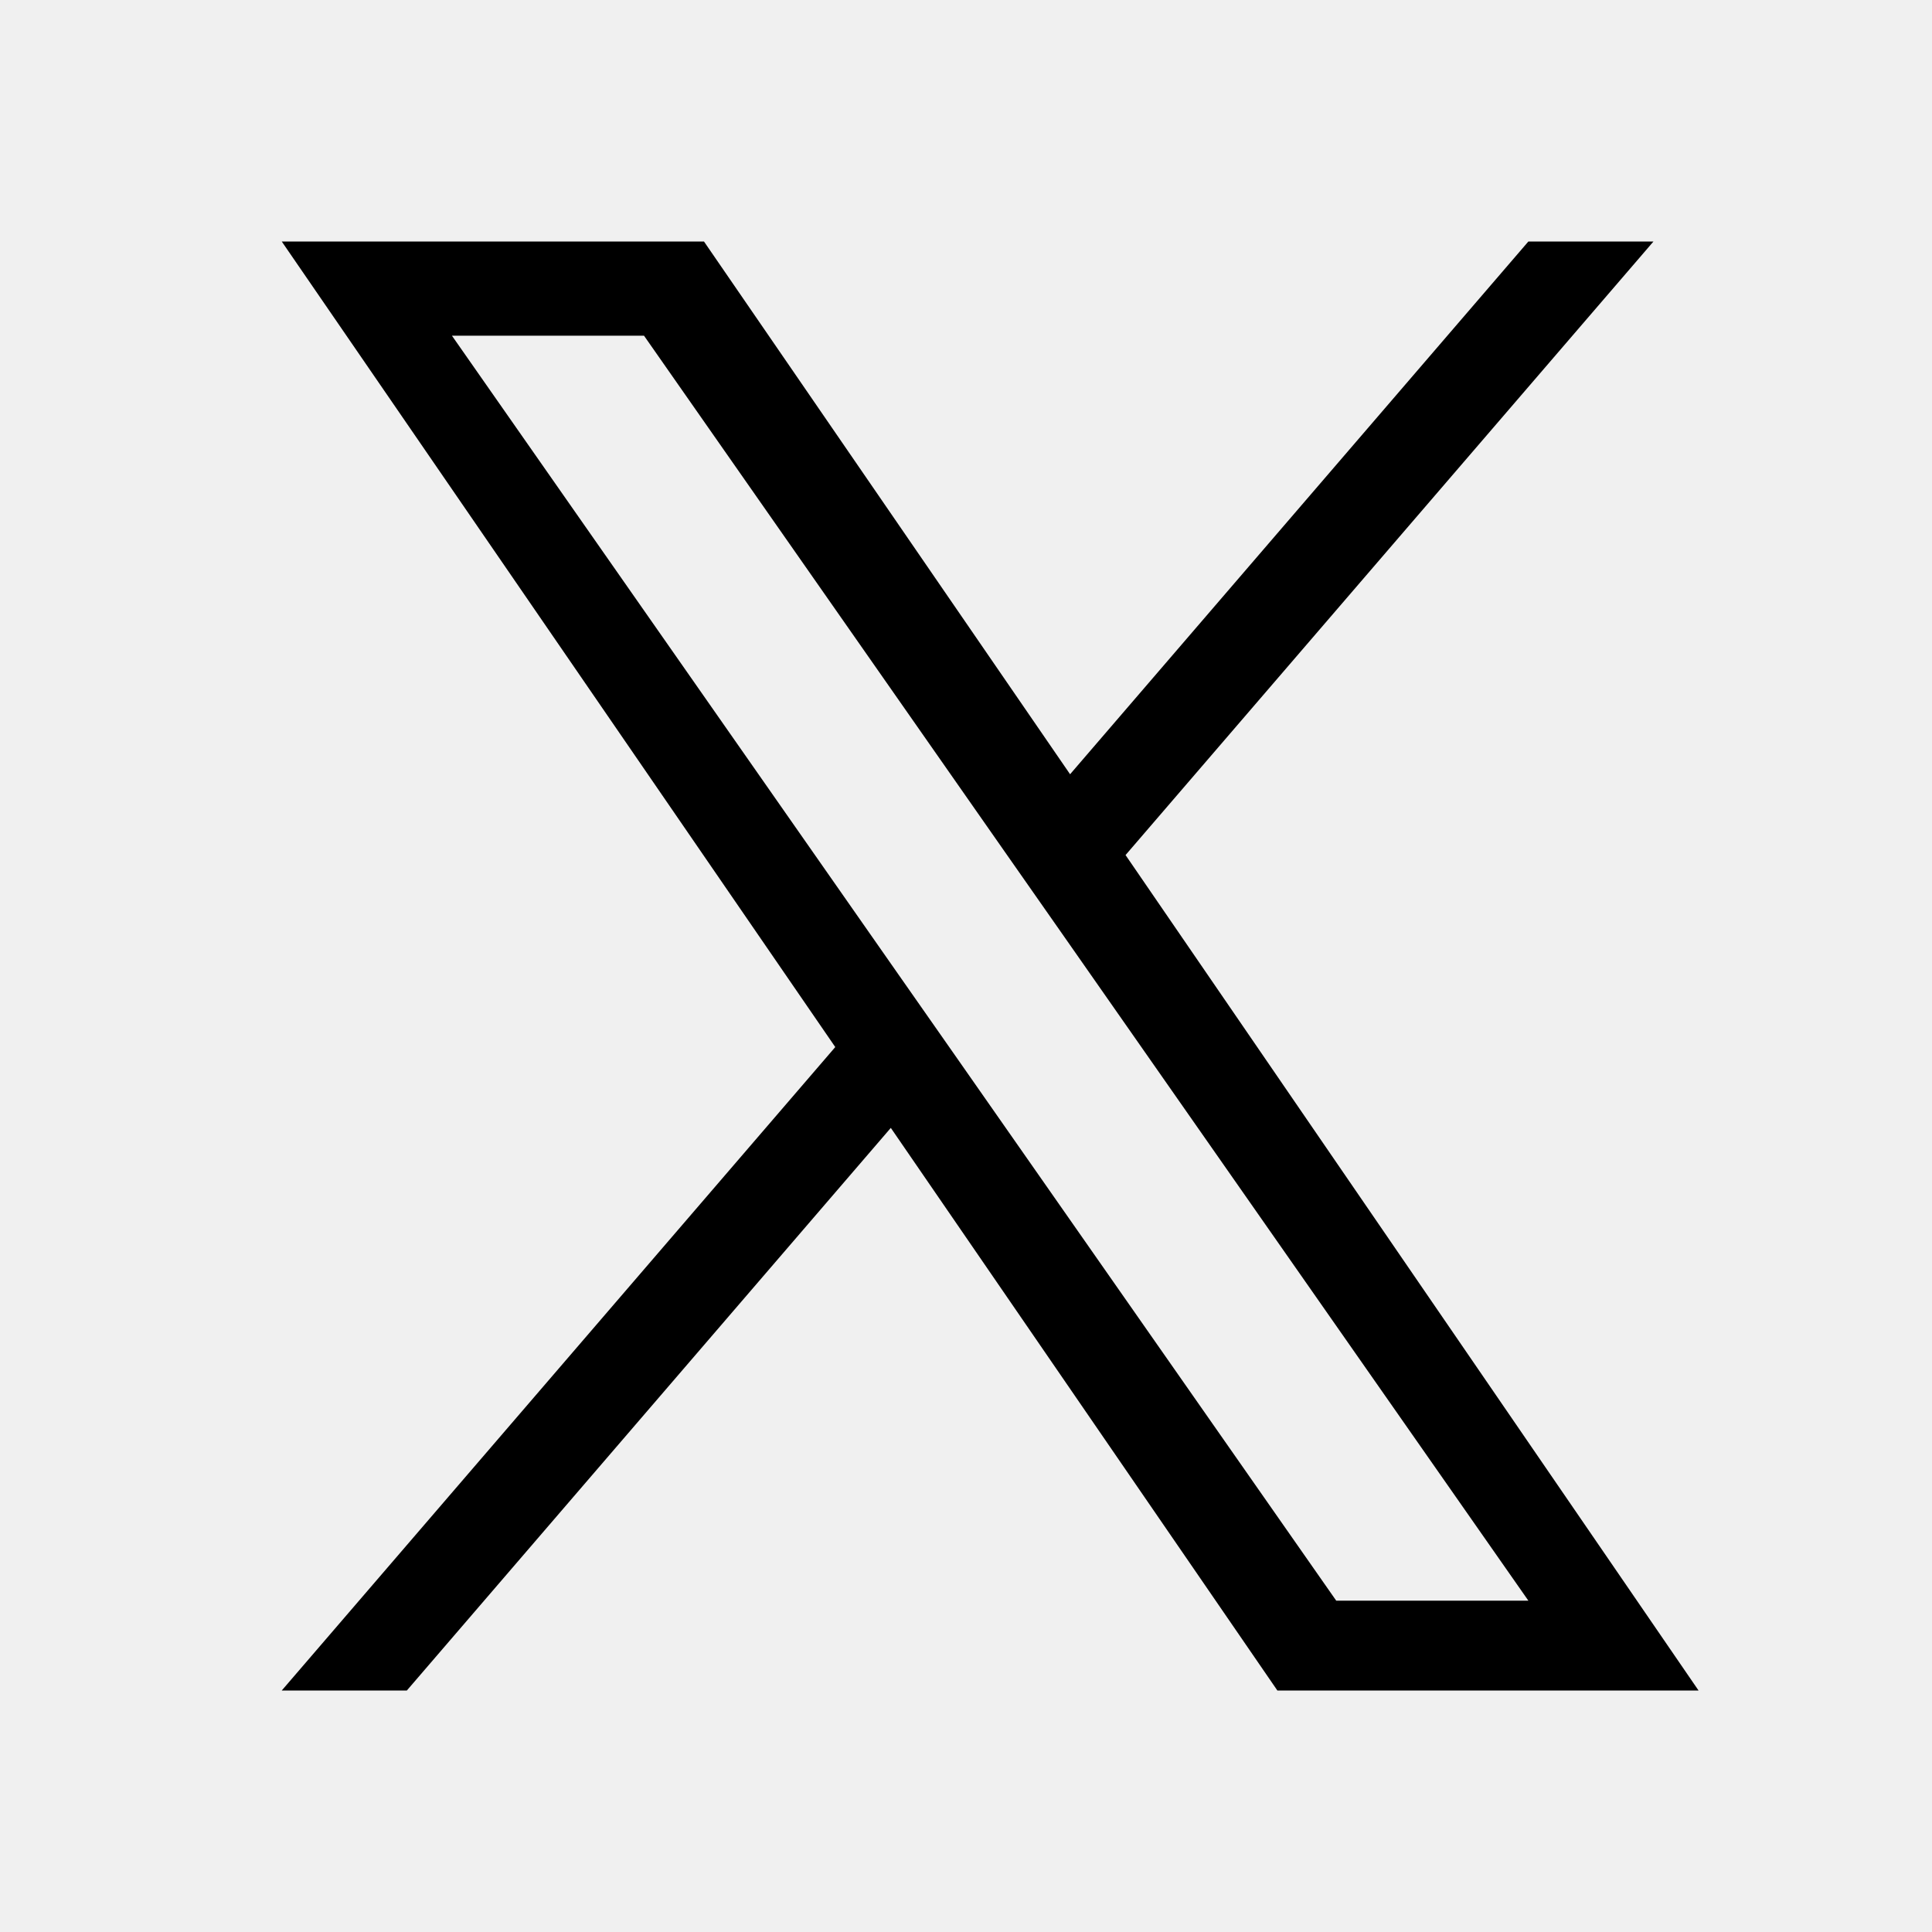
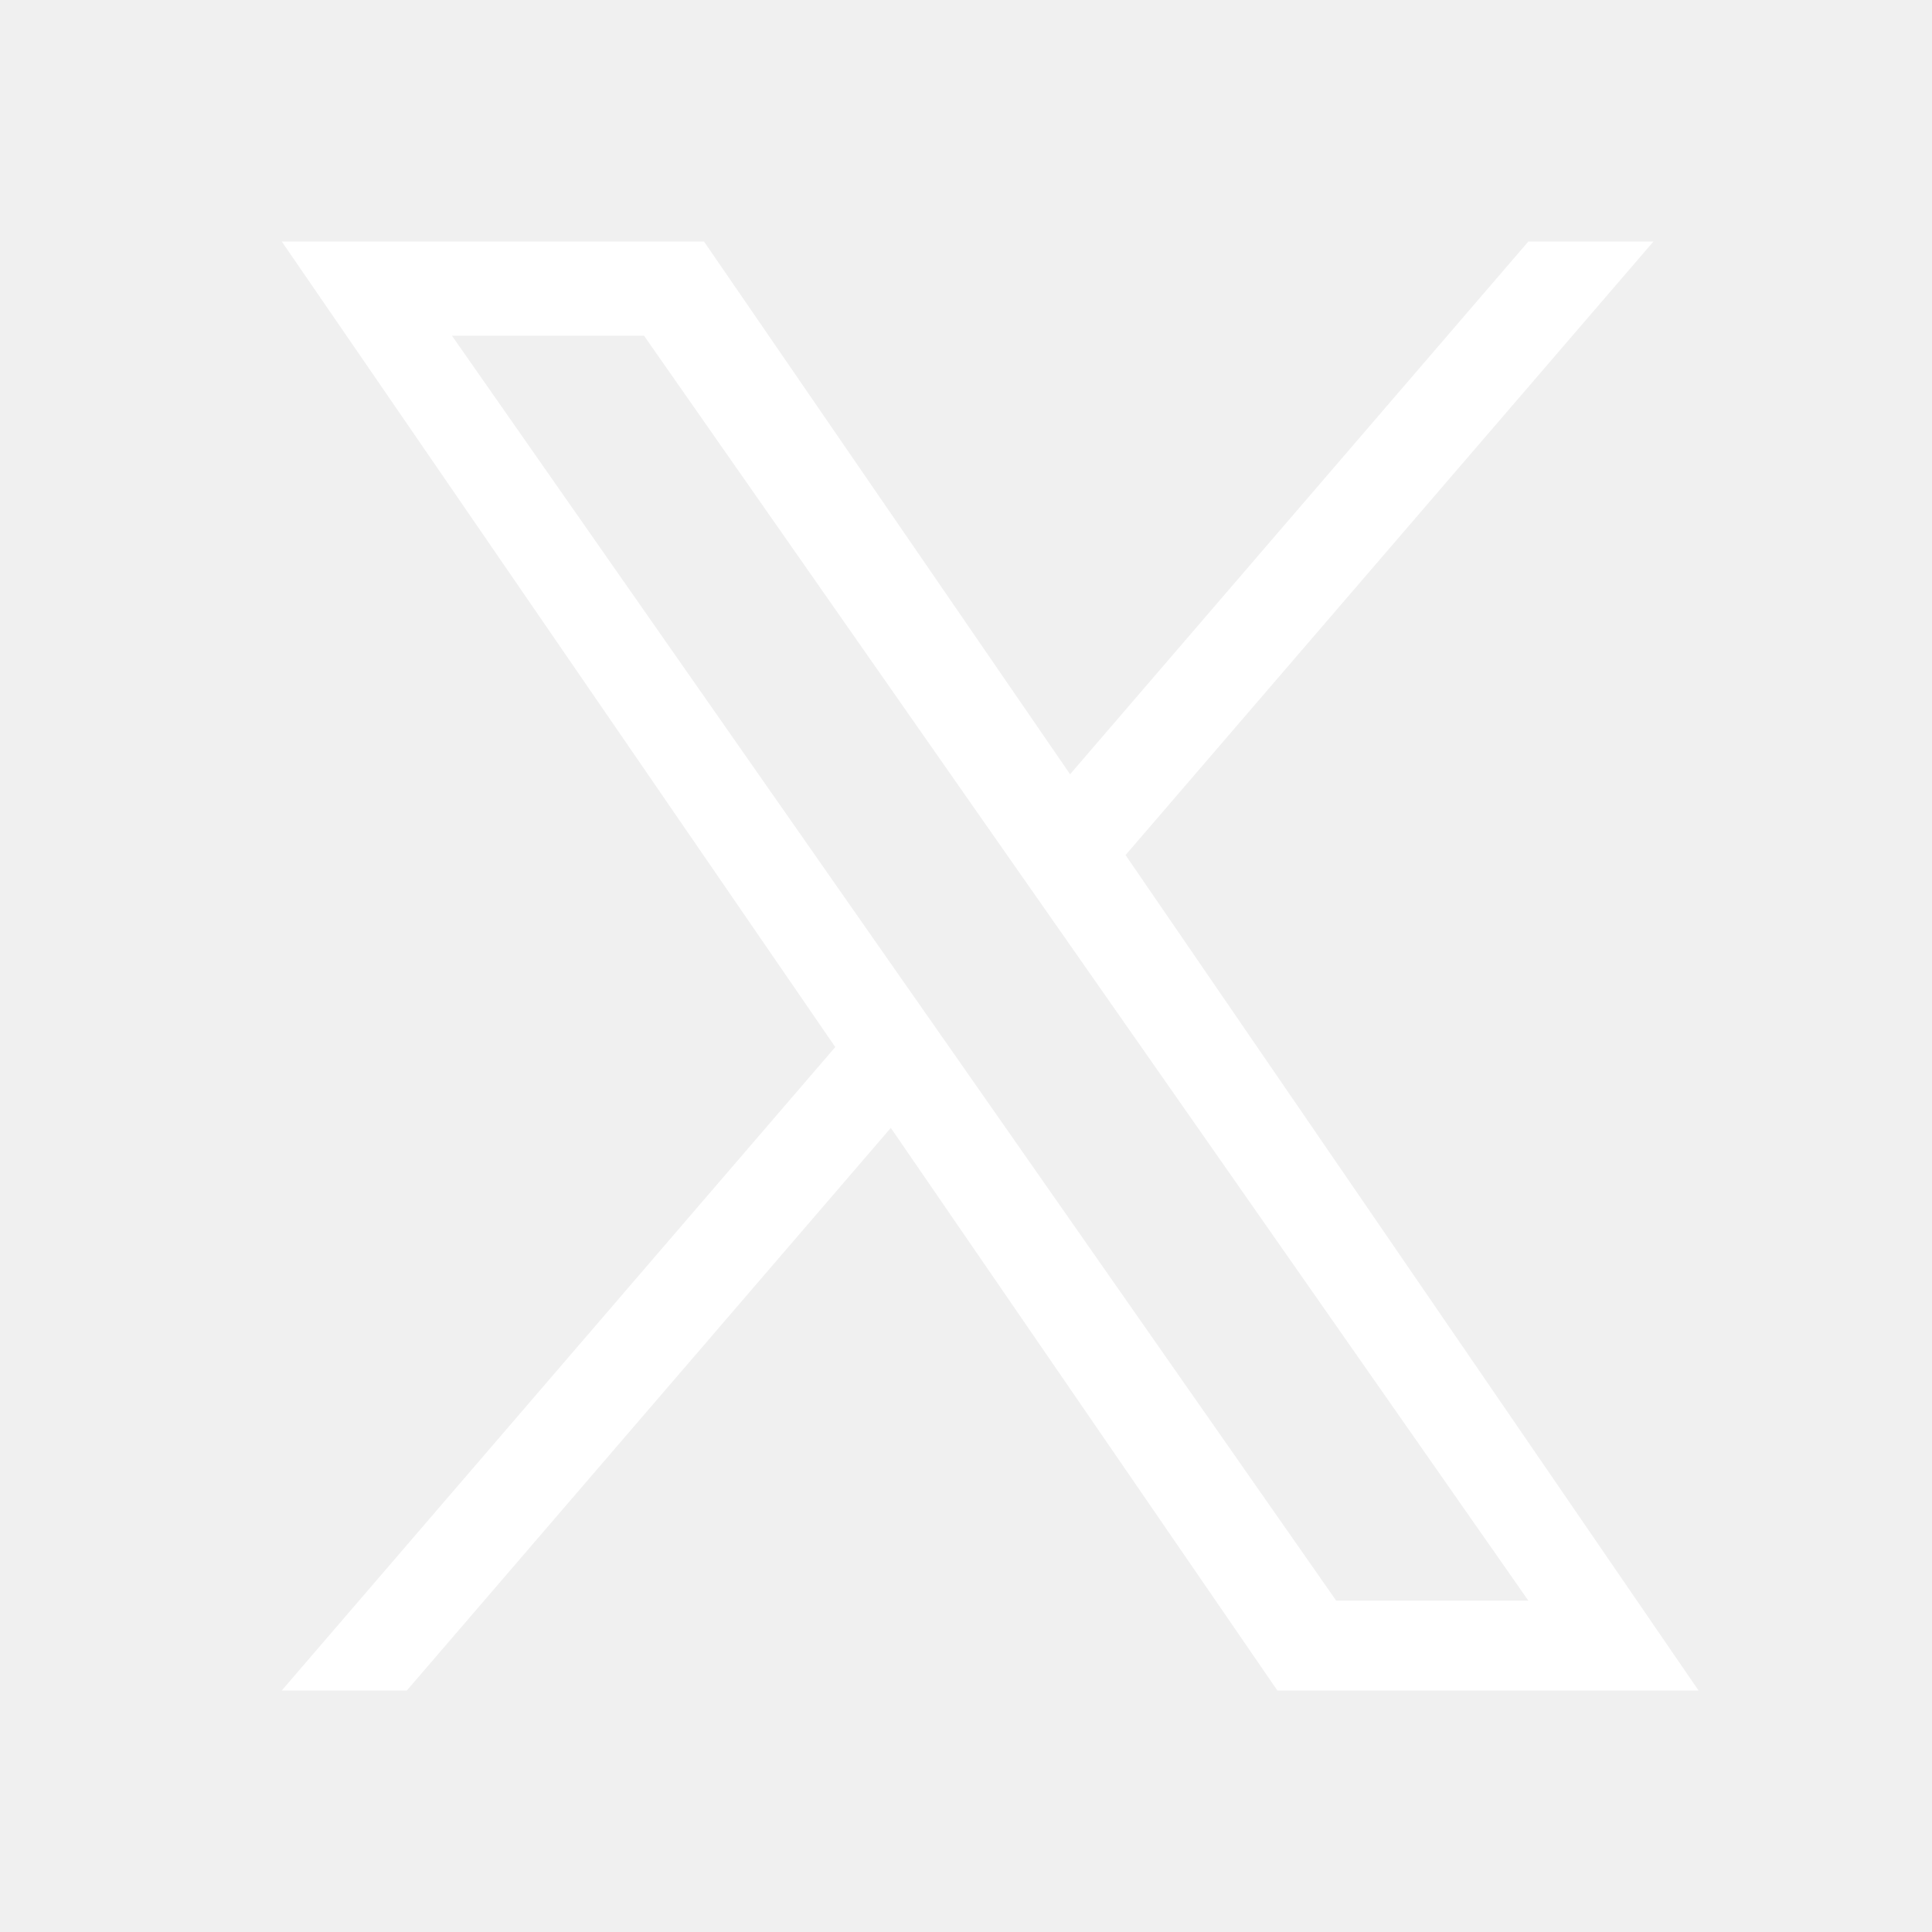
<svg xmlns="http://www.w3.org/2000/svg" viewBox="0 0 24 24">
-   <path fill="#000" d="M13.982 10.622L20.54 3h-1.554l-5.693 6.618L8.745 3H3.5l6.876 10.007L3.5 21h1.554l6.012-6.989L15.868 21H21.1l-7.118-10.378zm-2.128 2.474l-.697-.996-5.543-7.93H8l4.474 6.4.697.996 5.815 8.318h-2.387l-4.745-6.788z" />
+   <path fill="#fff" d="M13.982 10.622L20.54 3h-1.554l-5.693 6.618L8.745 3H3.5l6.876 10.007L3.5 21h1.554l6.012-6.989L15.868 21H21.1l-7.118-10.378zm-2.128 2.474l-.697-.996-5.543-7.93H8l4.474 6.4.697.996 5.815 8.318h-2.387l-4.745-6.788z" />
</svg>
